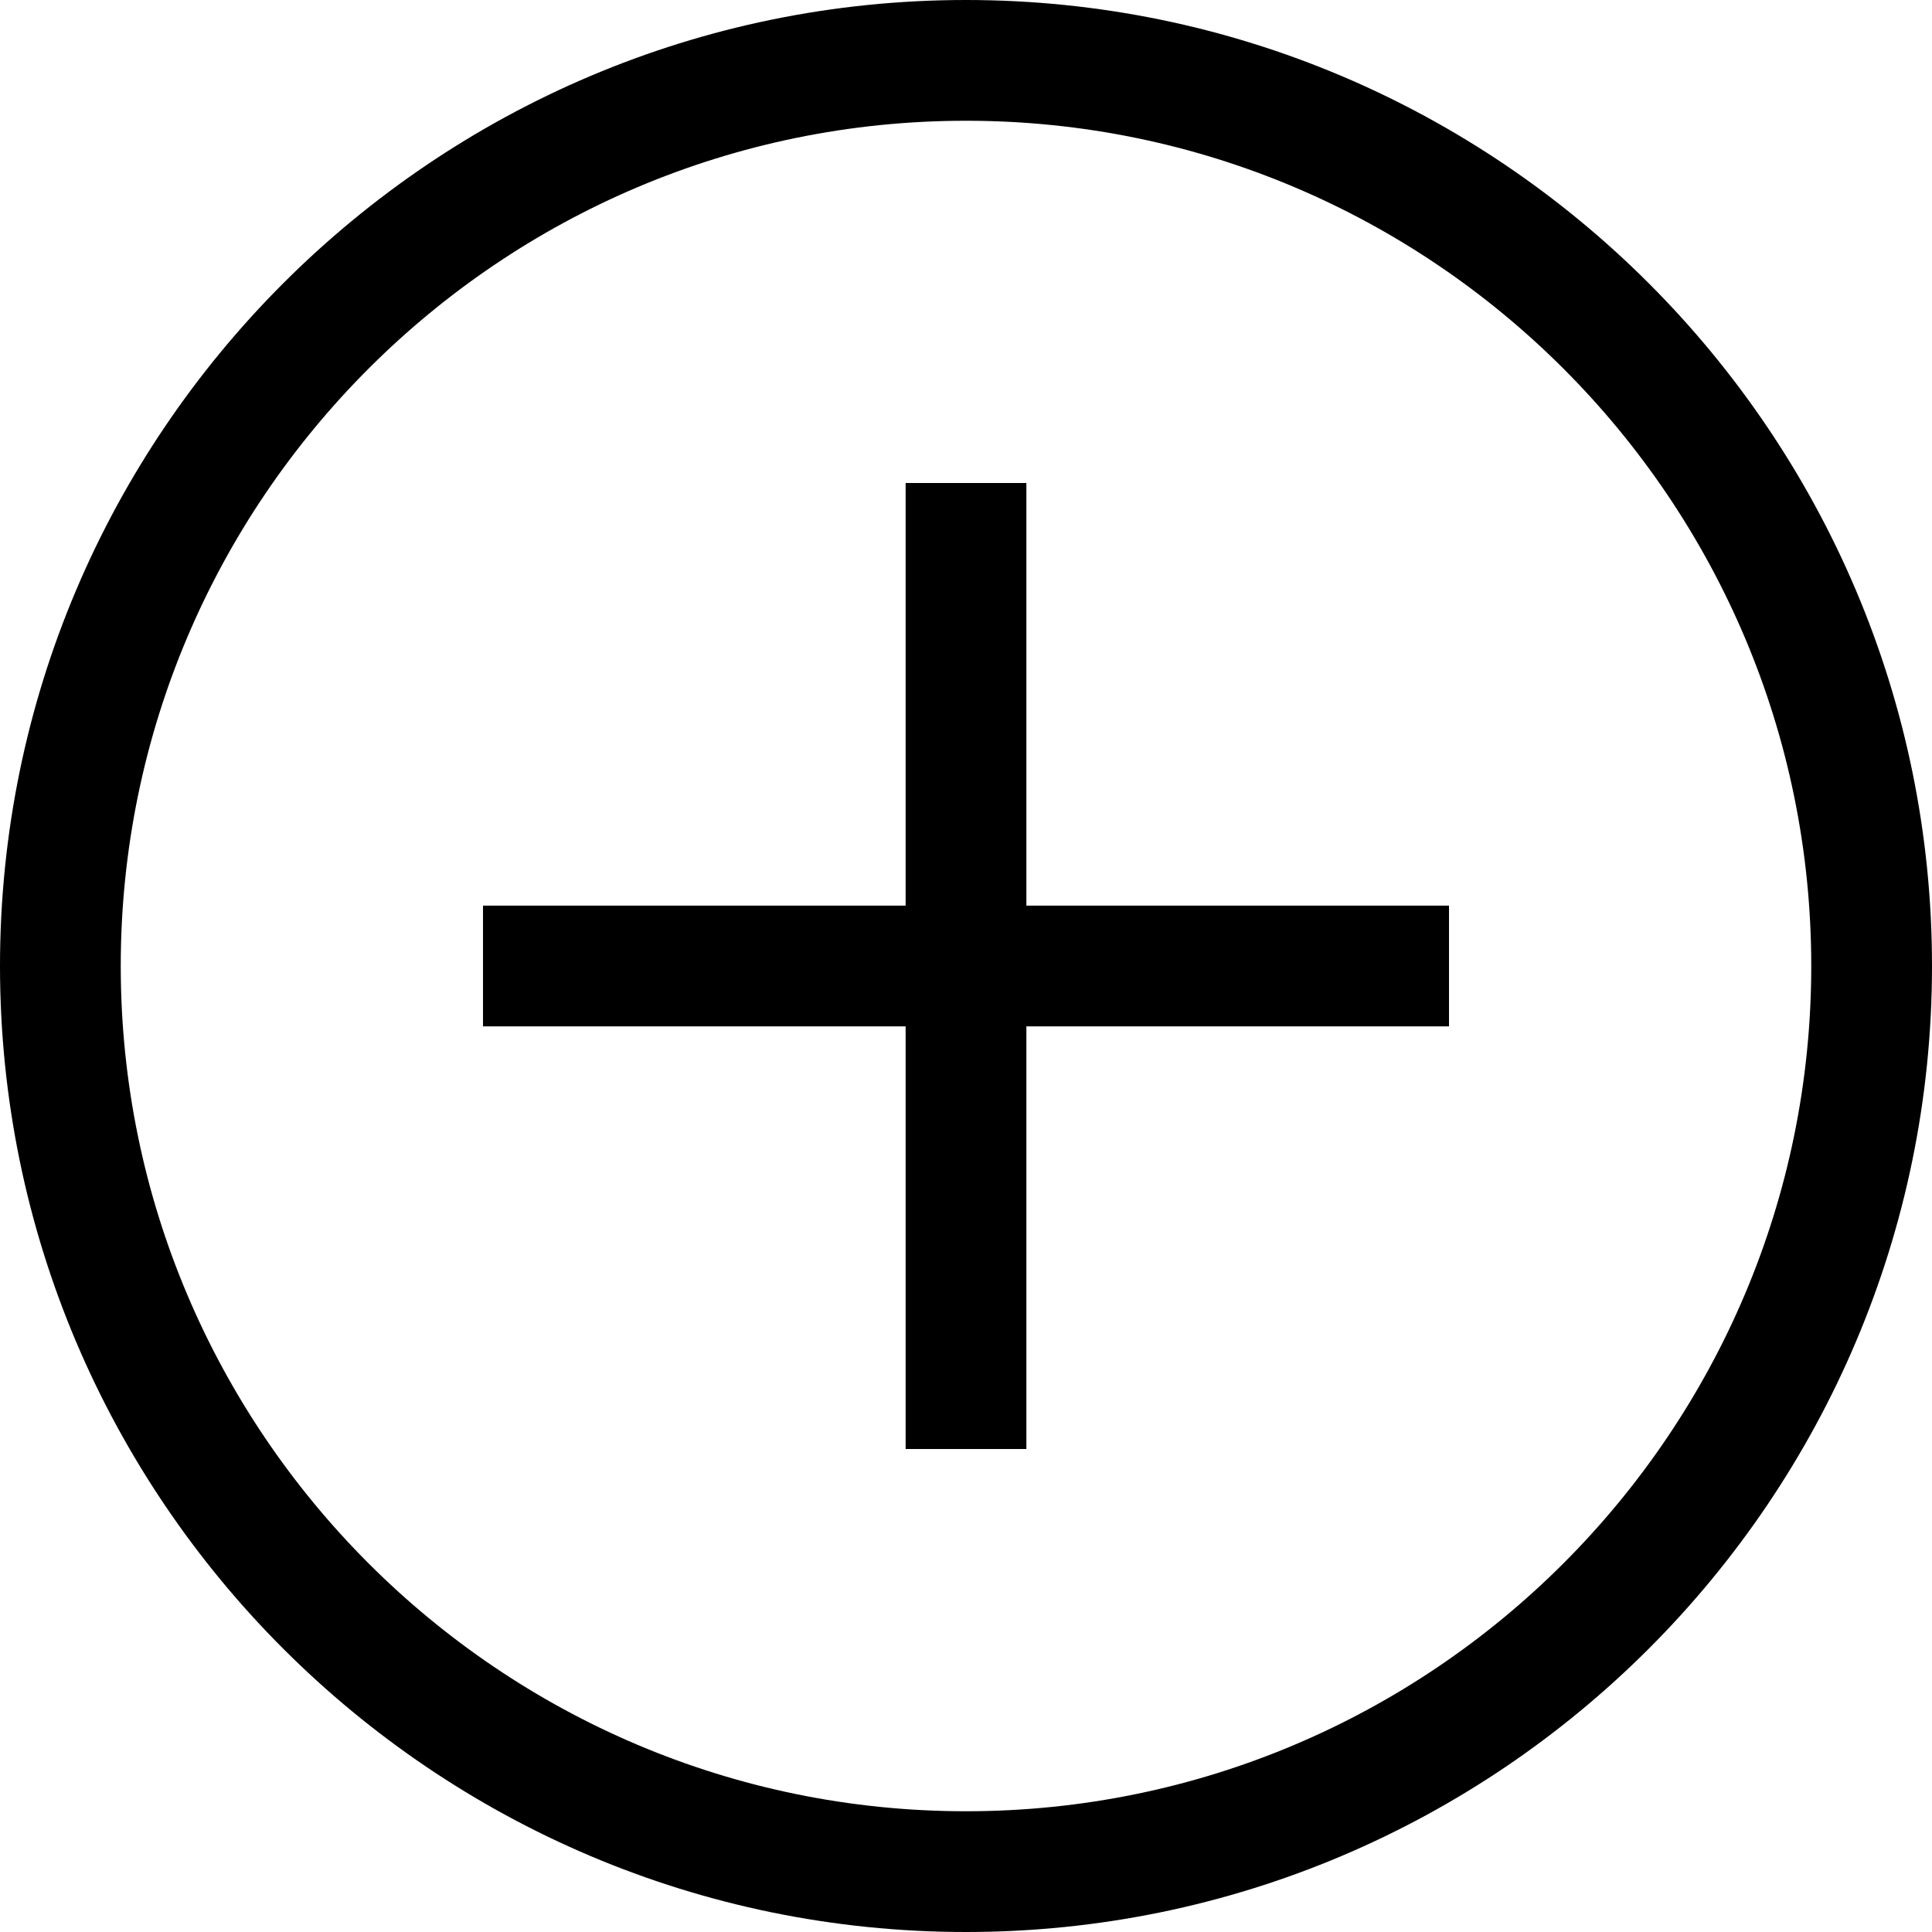
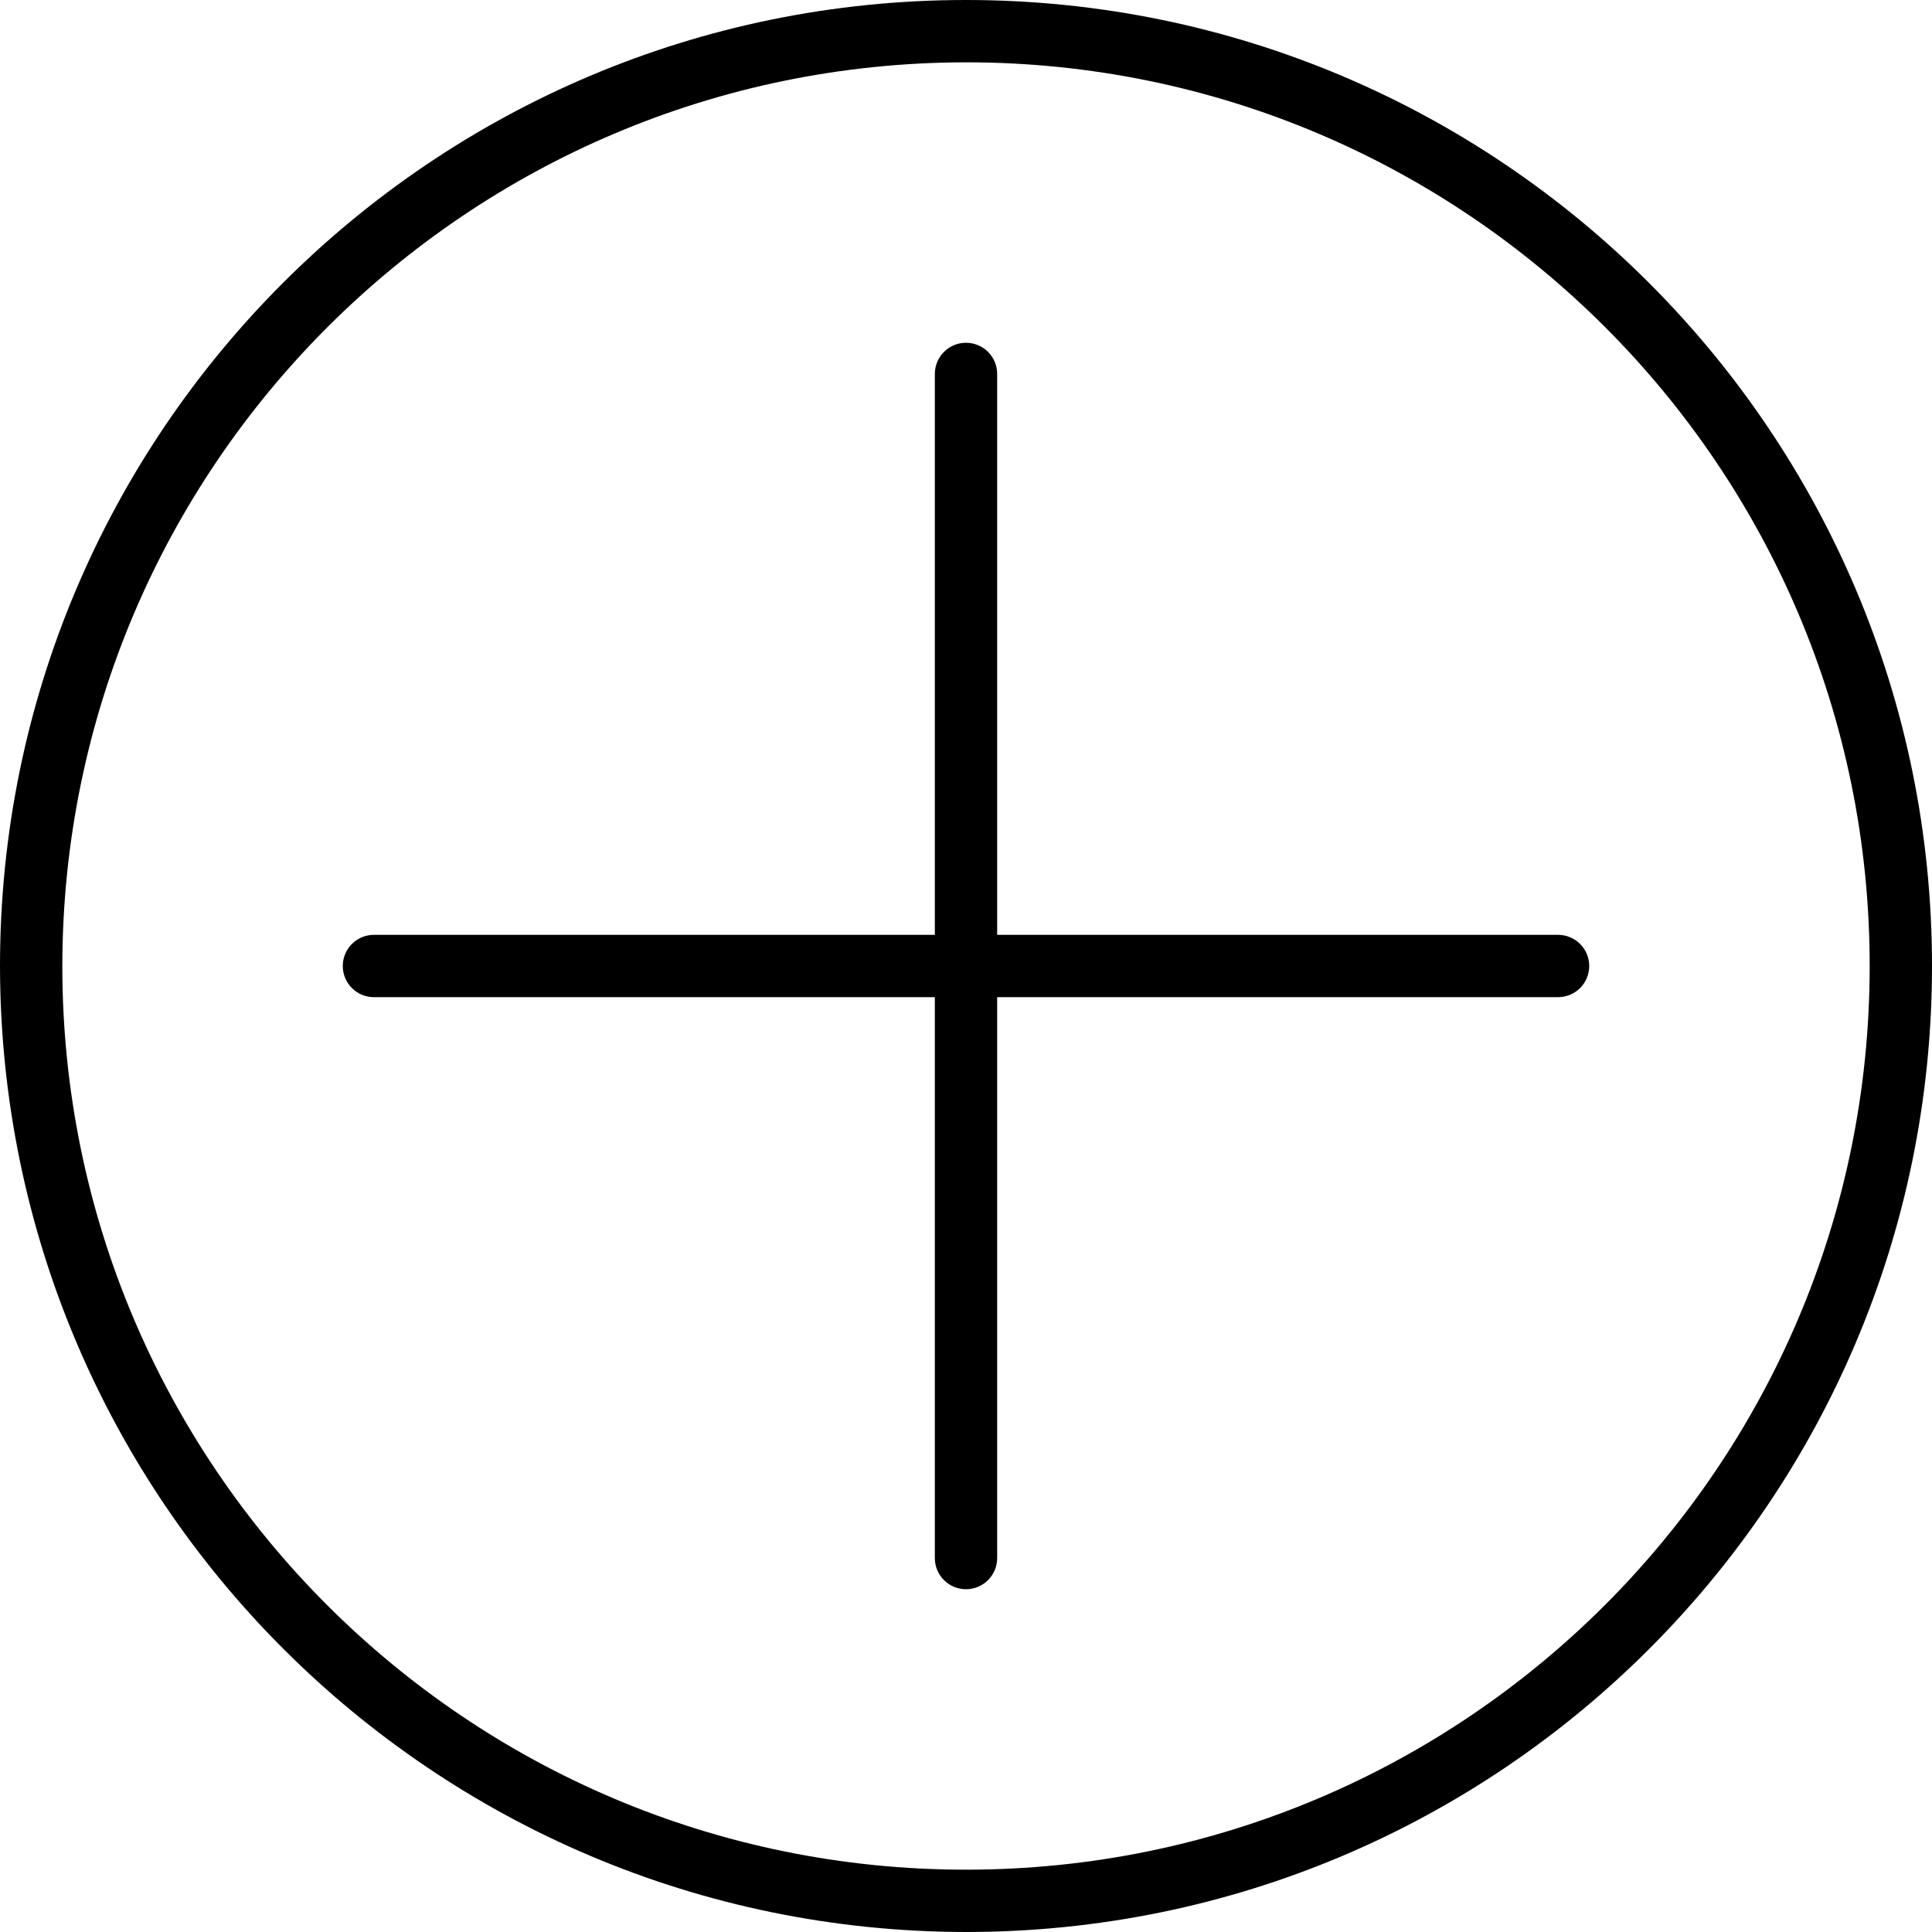
- <svg xmlns="http://www.w3.org/2000/svg" id="Capa_1" enable-background="new 0 0 551.13 551.13" height="512" viewBox="0 0 551.13 551.13" width="512">
-   <path d="m275.565 0c-151.944 0-275.565 123.621-275.565 275.565s123.621 275.565 275.565 275.565 275.565-123.621 275.565-275.565-123.621-275.565-275.565-275.565zm0 516.685c-132.955 0-241.119-108.164-241.119-241.119s108.164-241.12 241.119-241.12 241.12 108.164 241.12 241.119-108.165 241.12-241.12 241.12z" />
-   <path d="m292.788 137.783h-34.446v120.56h-120.56v34.446h120.56v120.56h34.446v-120.56h120.56v-34.446h-120.56z" />
+ <svg xmlns="http://www.w3.org/2000/svg" version="1.1" id="Capa_1" x="0px" y="0px" viewBox="0 0 496 496" style="enable-background:new 0 0 496 496;" xml:space="preserve">
+   <g>
+     <g>
+       <g>
+         <path d="M248,0C111.033,0,0,111.033,0,248c0.154,136.903,111.097,247.846,248,248c136.967,0,248-111.033,248-248S384.967,0,248,0     z M248,480C119.87,480,16,376.13,16,248C16.146,119.93,119.93,16.146,248,16c128.13,0,232,103.87,232,232S376.13,480,248,480z" />
+         <path d="M400,240H256V96c0-4.418-3.582-8-8-8s-8,3.582-8,8v144H96c-4.418,0-8,3.582-8,8s3.582,8,8,8h144v144c0,4.418,3.582,8,8,8     s8-3.582,8-8V256h144c4.418,0,8-3.582,8-8S404.418,240,400,240z" />
+       </g>
+     </g>
+   </g>
+   <g>
+ </g>
+   <g>
+ </g>
+   <g>
+ </g>
+   <g>
+ </g>
+   <g>
+ </g>
+   <g>
+ </g>
+   <g>
+ </g>
+   <g>
+ </g>
+   <g>
+ </g>
+   <g>
+ </g>
+   <g>
+ </g>
+   <g>
+ </g>
+   <g>
+ </g>
+   <g>
+ </g>
+   <g>
+ </g>
</svg>
